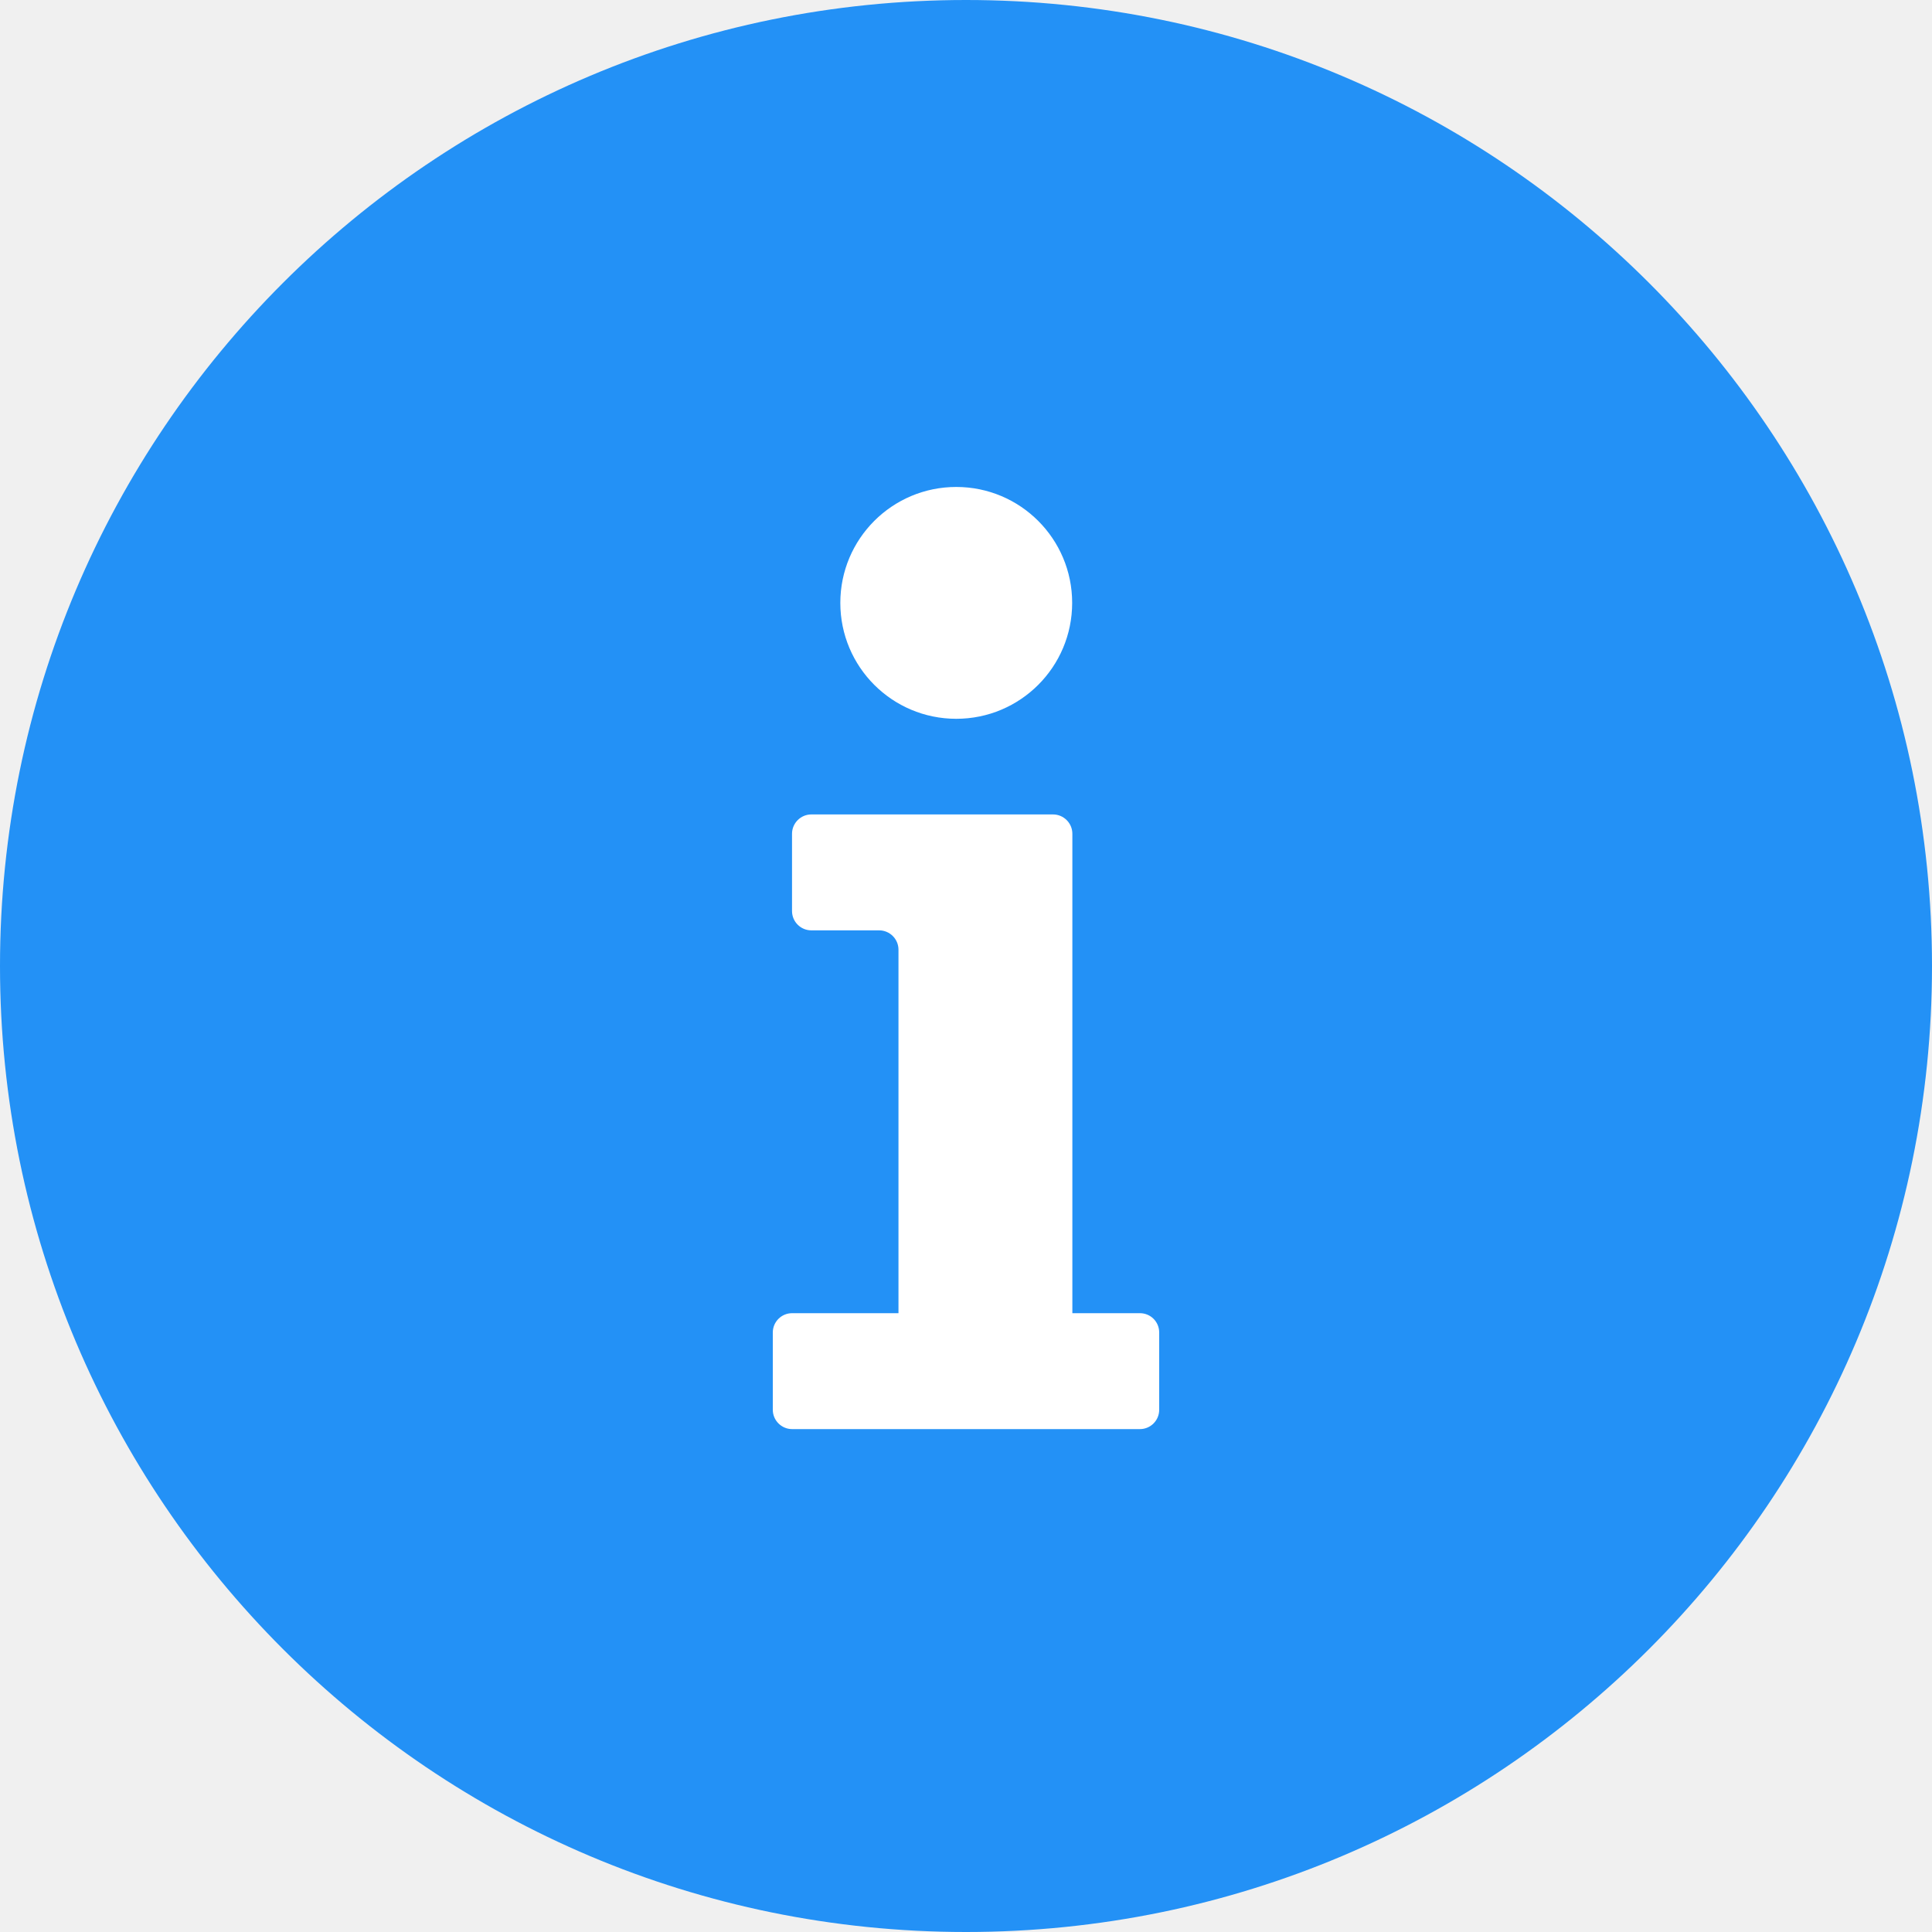
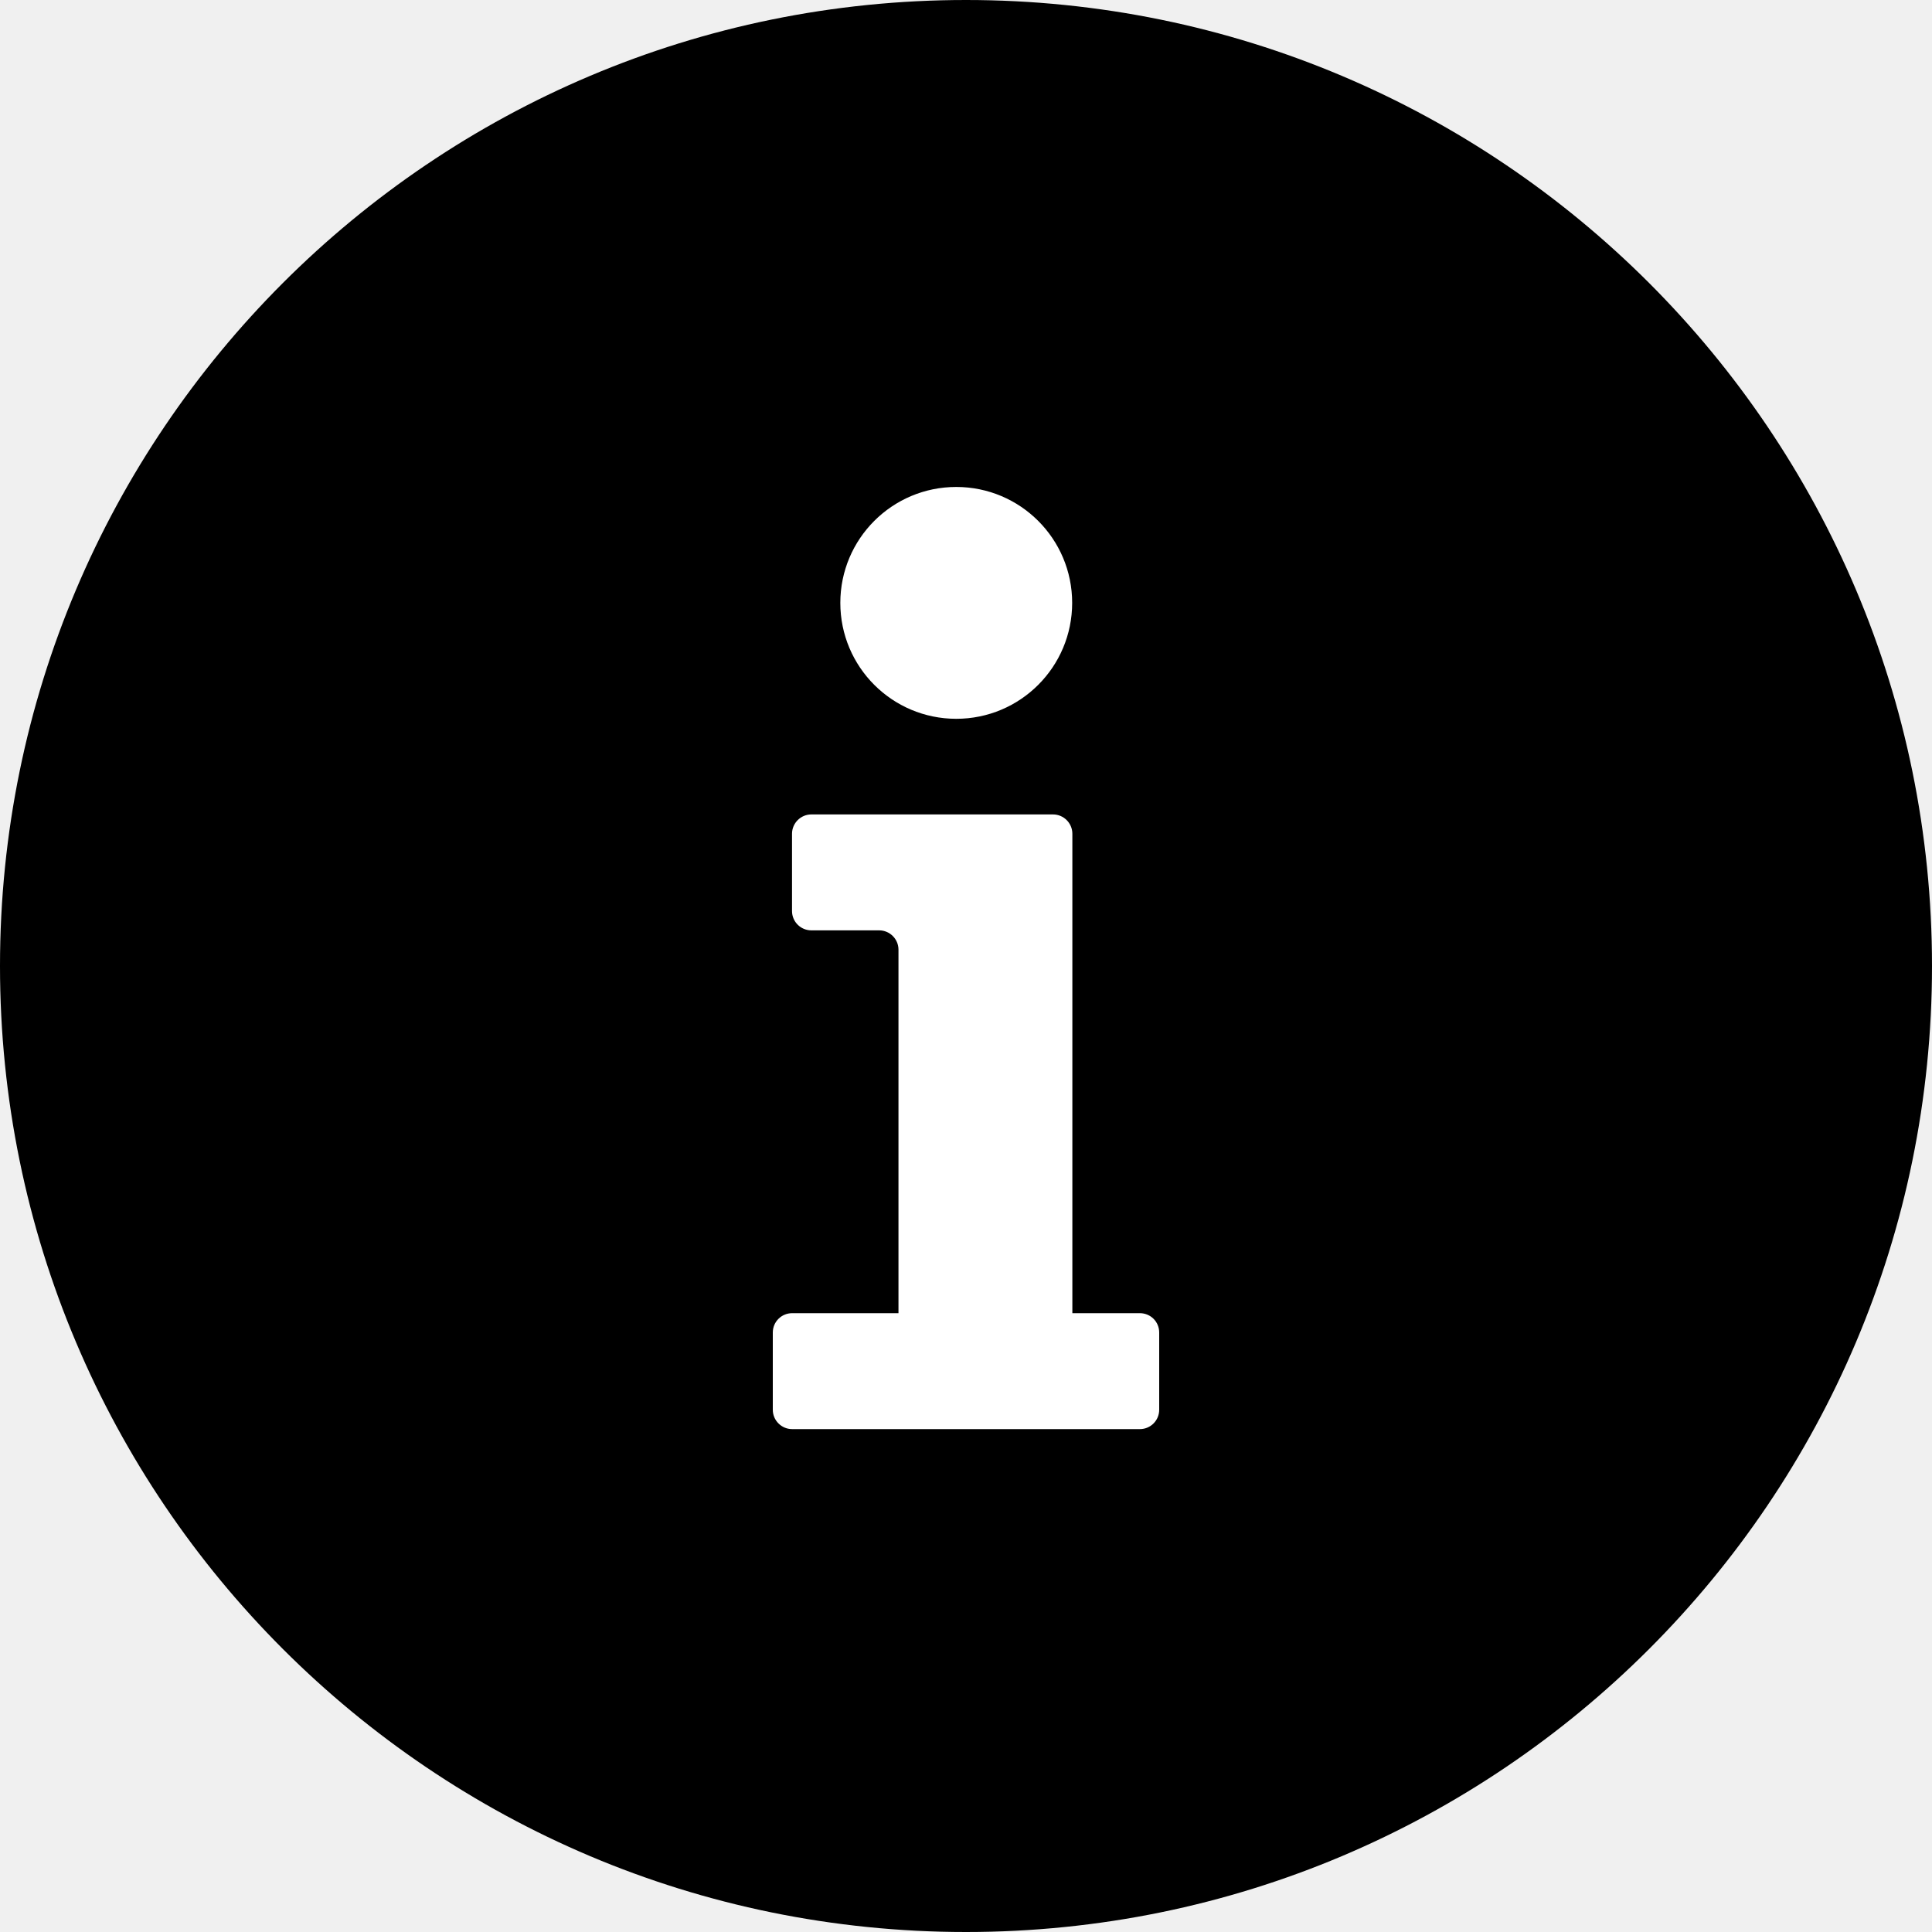
<svg xmlns="http://www.w3.org/2000/svg" width="20" height="20" viewBox="0 0 20 20" fill="none">
  <g id="Vector">
-     <rect id="Rectangle 414" width="20" height="20" rx="10" transform="matrix(1 0 0 -1 0 20)" fill="#2391F6" />
+     <rect id="Rectangle 414" width="20" height="20" rx="10" transform="matrix(1 0 0 -1 0 20)" fill="currentColor" />
    <g id="Vector2">
      <path d="M9.899 7.441C10.562 7.441 11.099 6.904 11.099 6.241C11.099 5.578 10.562 5.041 9.899 5.041C9.236 5.041 8.699 5.578 8.699 6.241C8.699 6.904 9.236 7.441 9.899 7.441Z" fill="white" />
      <path d="M8.399 8.431C8.289 8.431 8.199 8.521 8.199 8.631V9.431C8.199 9.542 8.289 9.631 8.399 9.631H9.101C9.211 9.631 9.301 9.721 9.301 9.831V13.594H8.2C8.09 13.594 8 13.683 8 13.794V14.594C8 14.704 8.09 14.794 8.2 14.794H11.8C11.911 14.794 12 14.704 12 14.594V13.794C12 13.683 11.911 13.594 11.8 13.594H11.101V8.631C11.101 8.521 11.011 8.431 10.901 8.431H8.399Z" fill="white" />
    </g>
  </g>
</svg>
